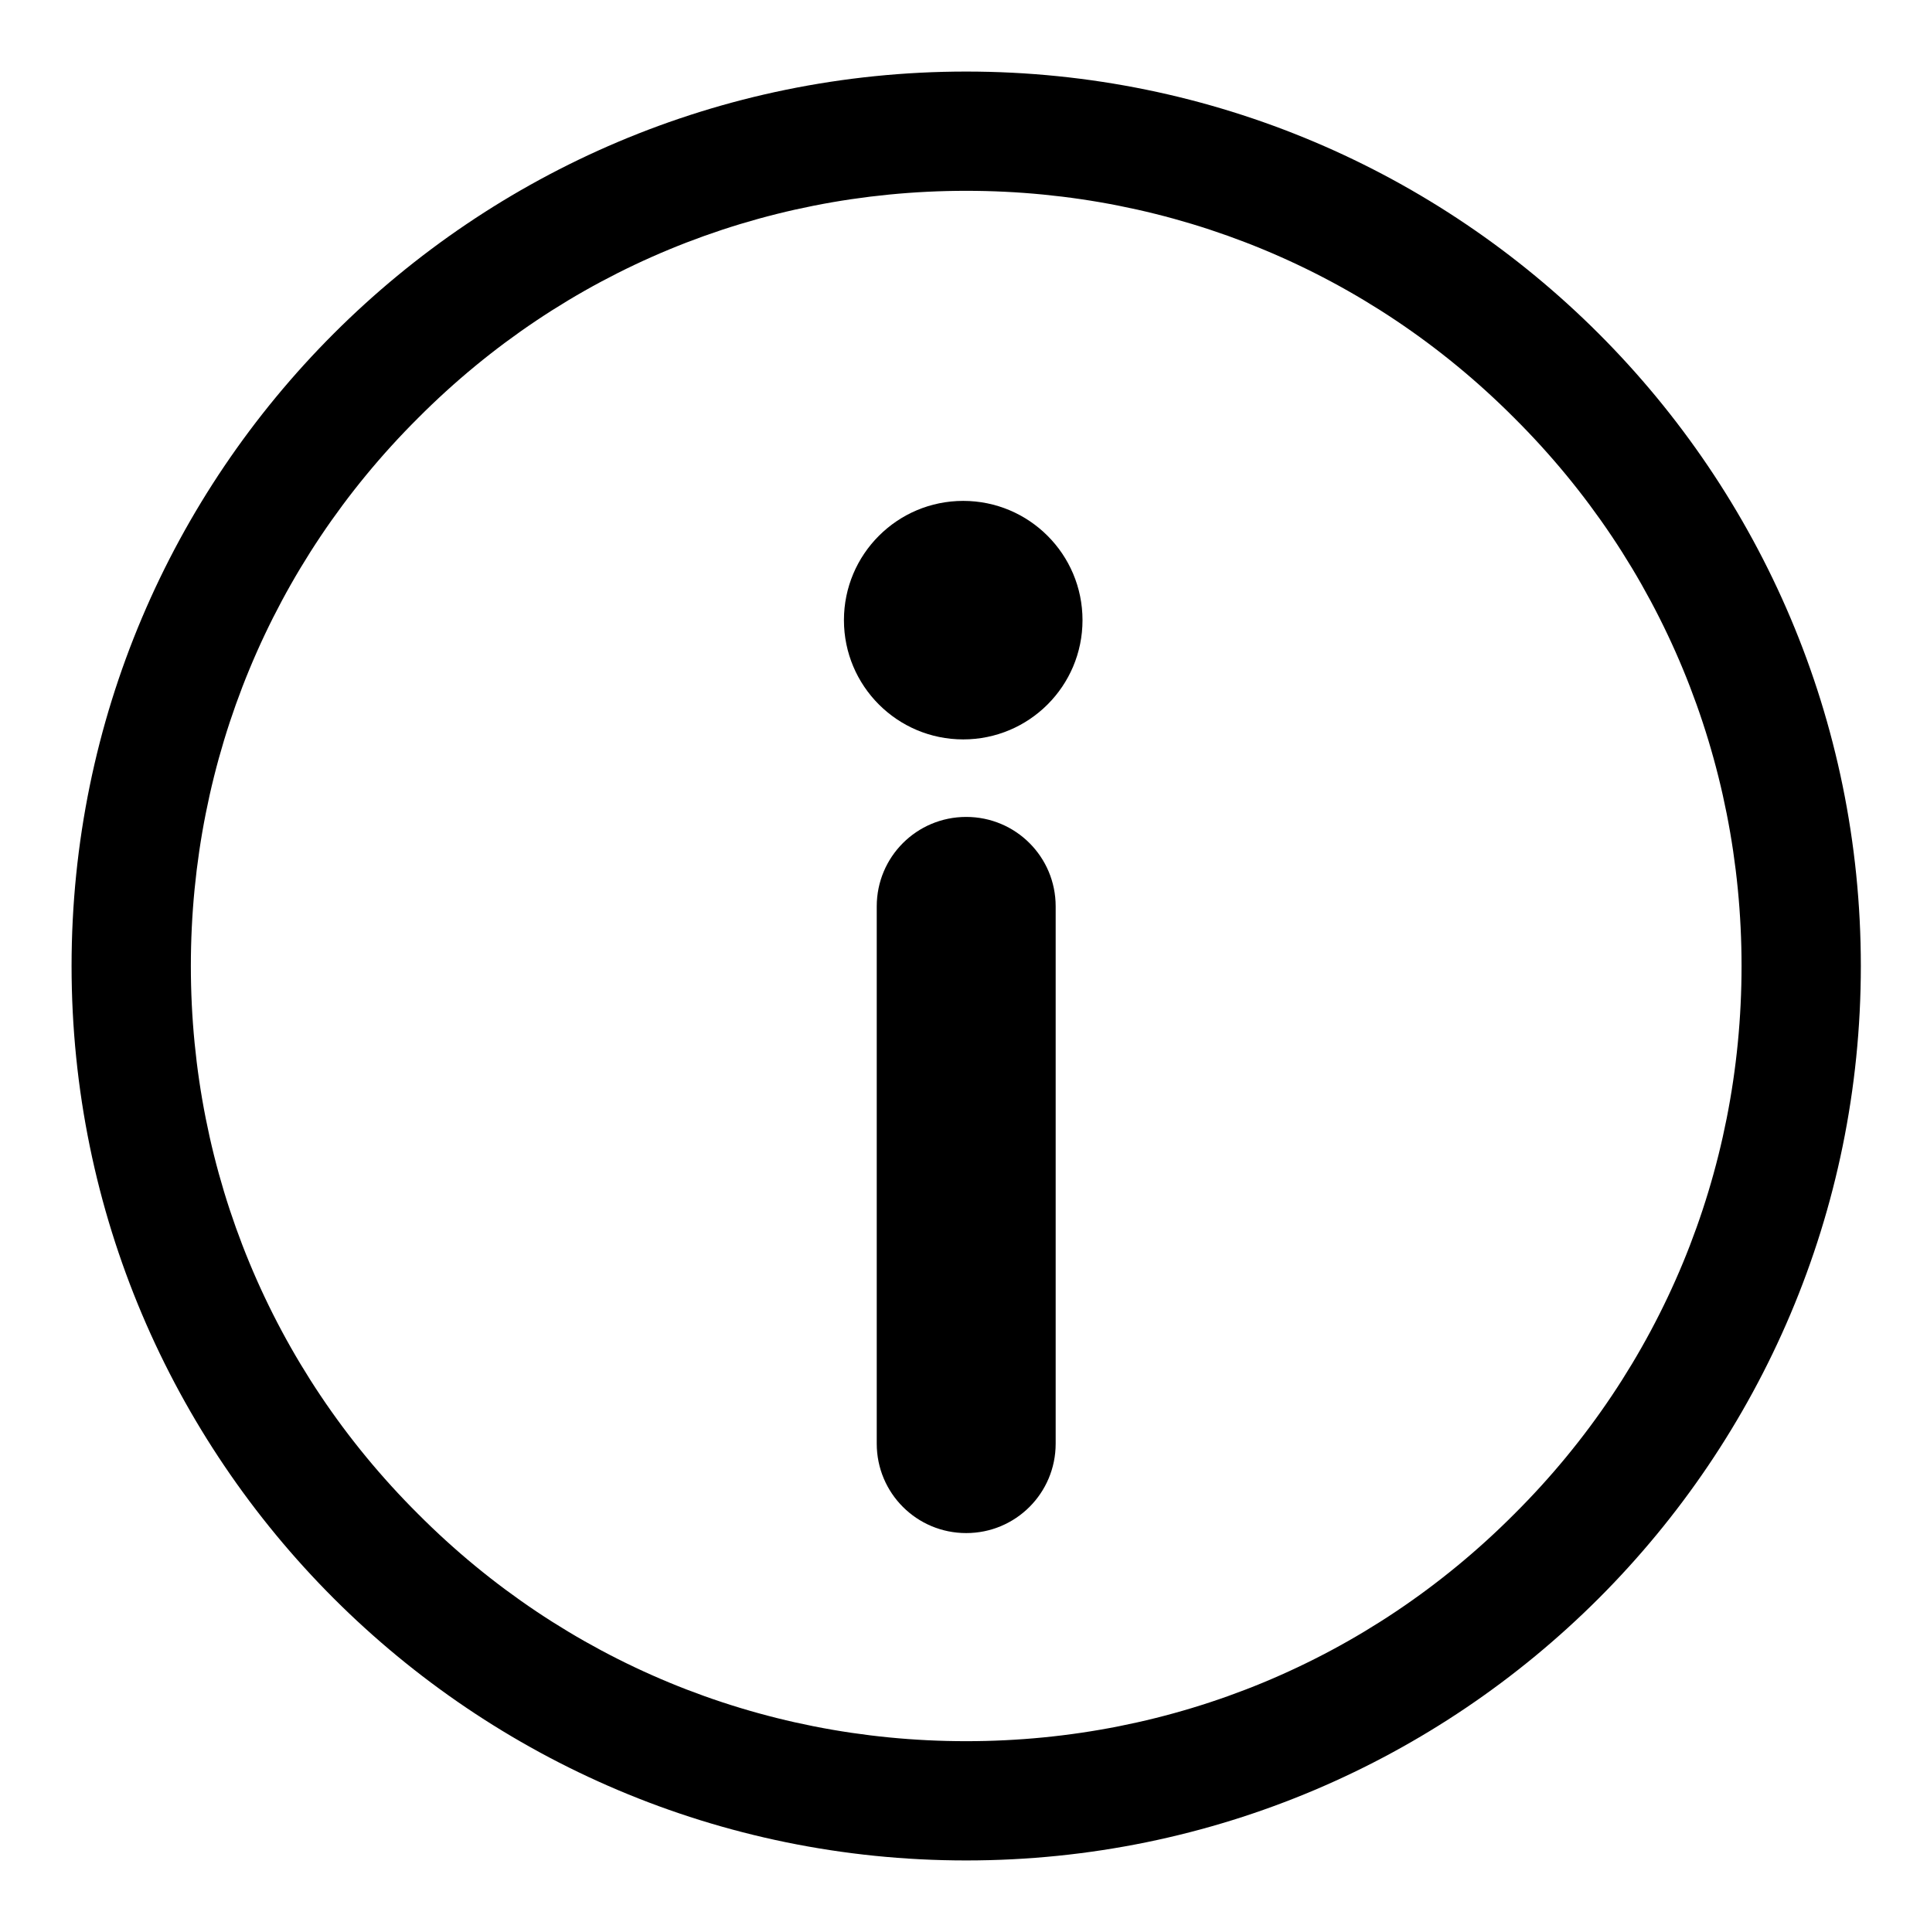
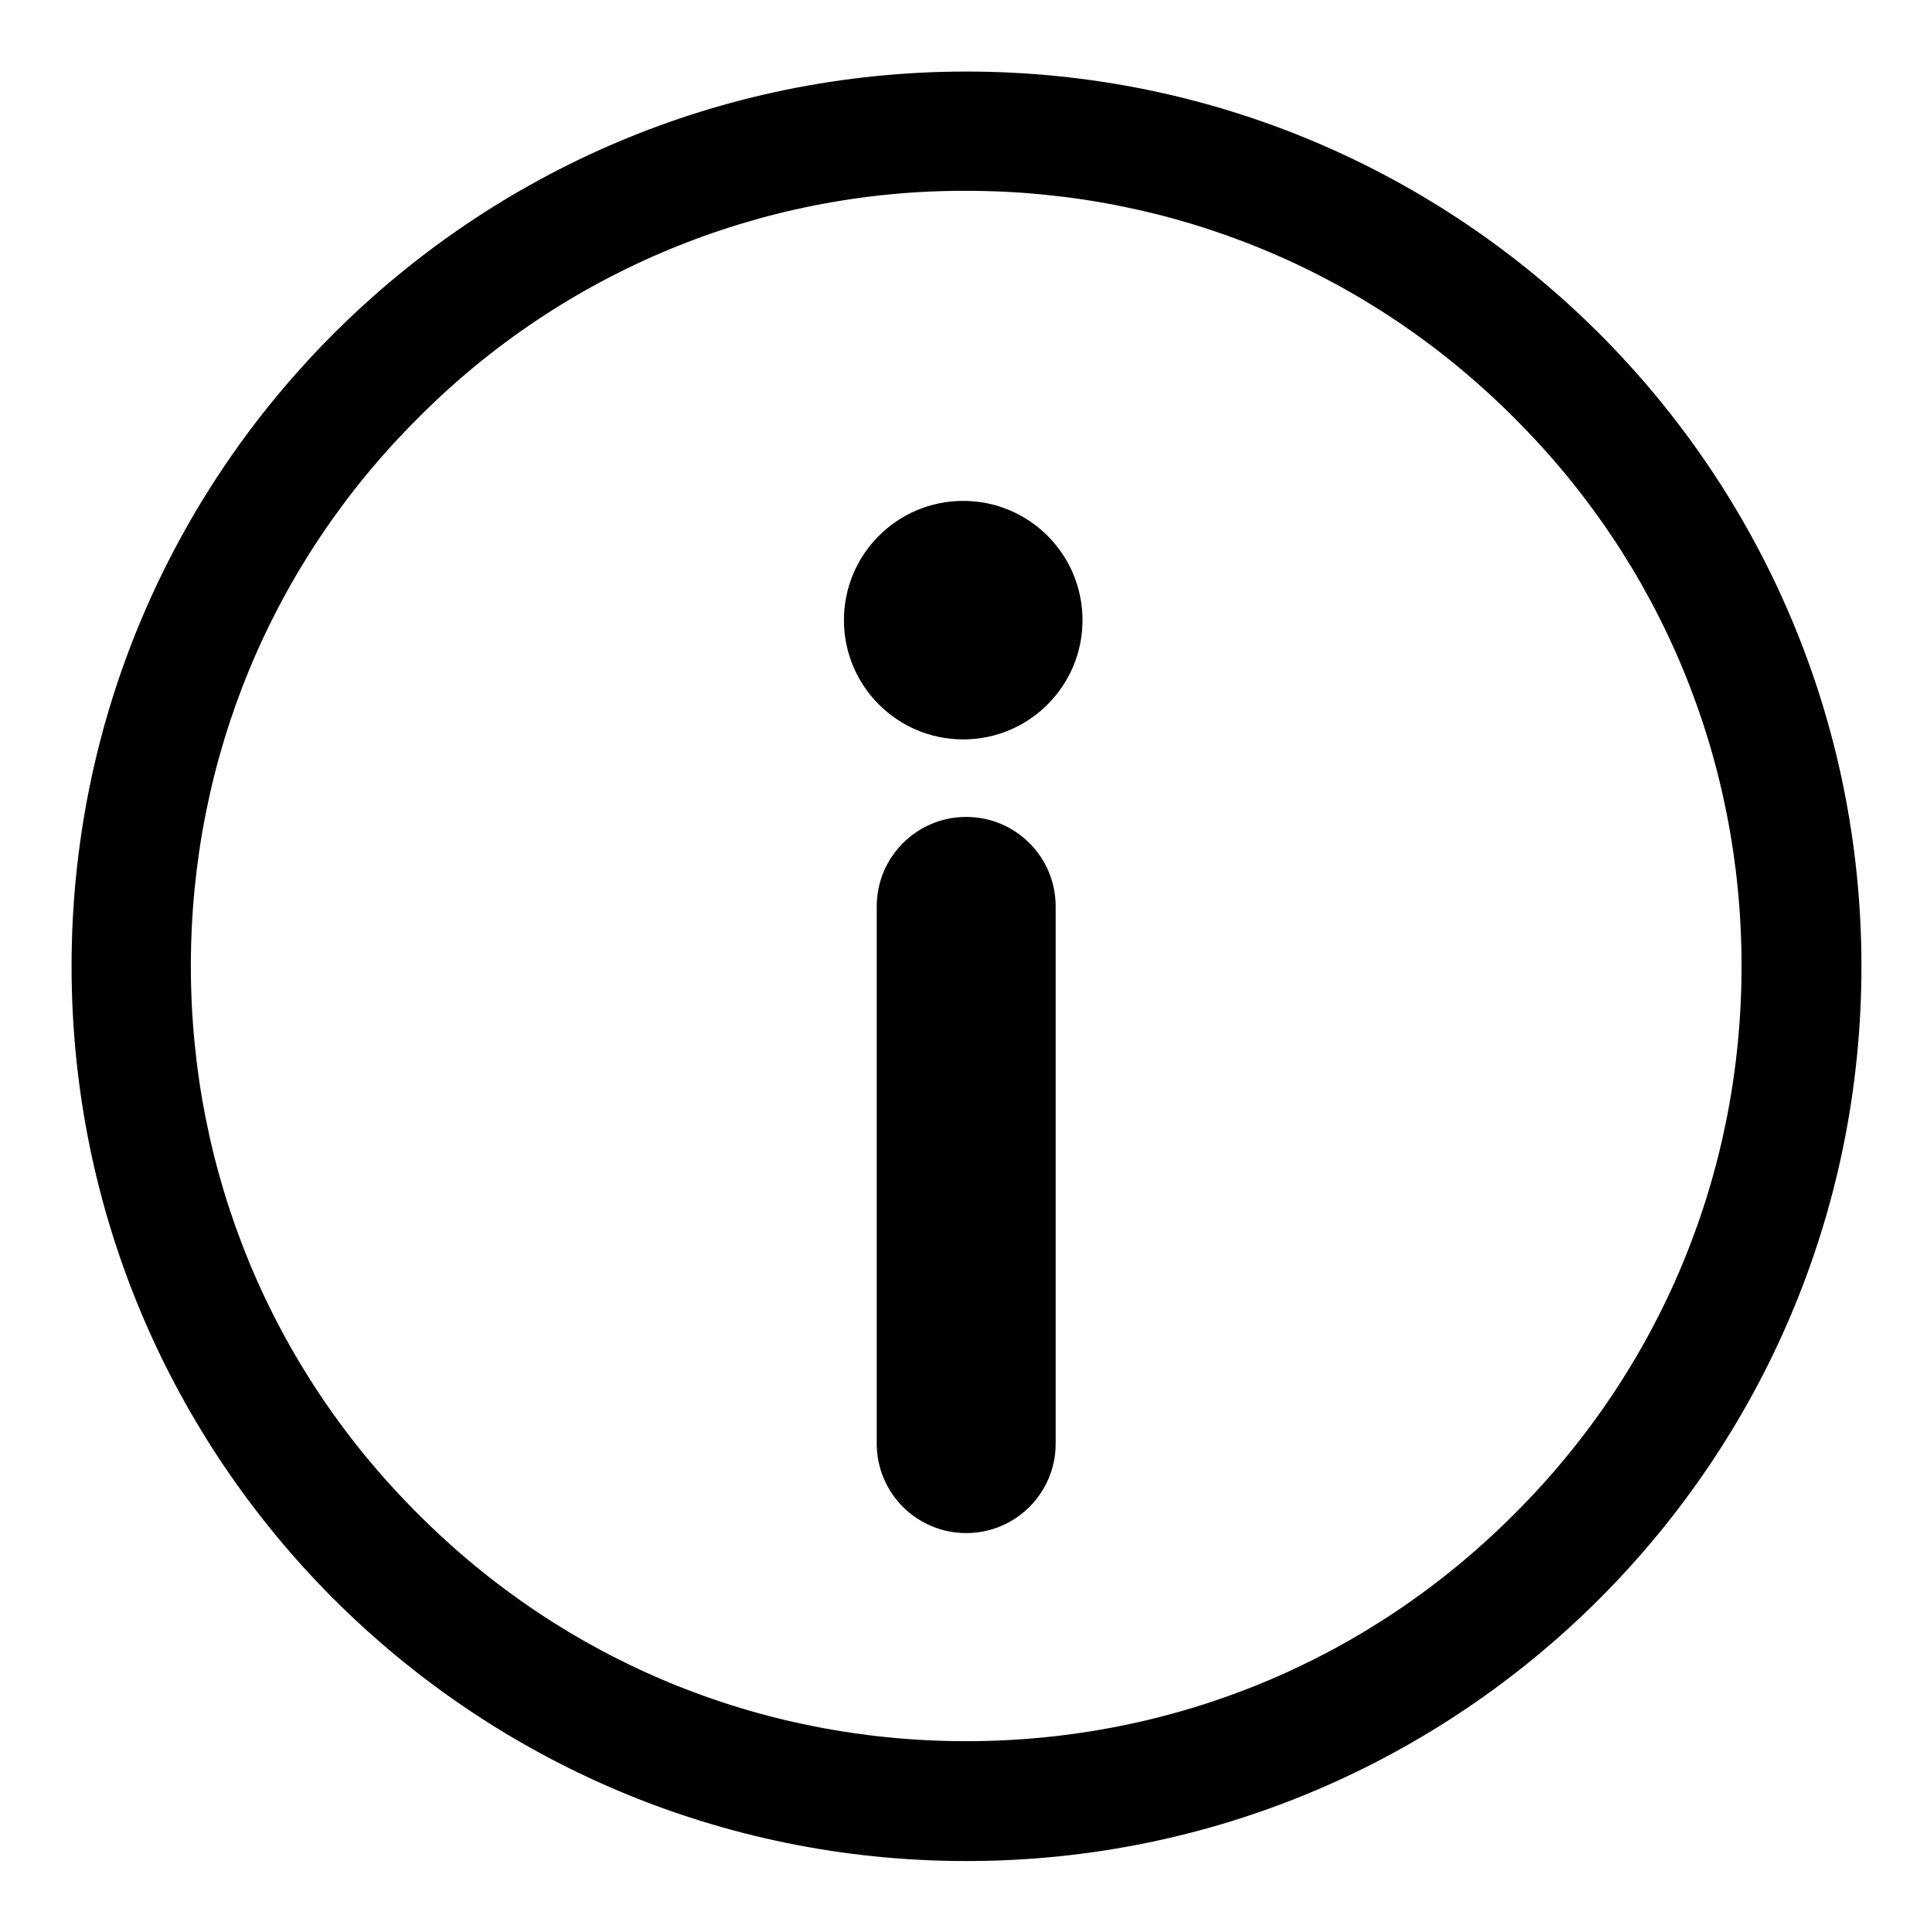
- <svg xmlns="http://www.w3.org/2000/svg" version="1.1" x="0px" y="0px" viewBox="0 0 323 324">
-   <path d="M162,32c34.7,0,67.4,13.5,91.9,38.1C278.5,94.6,292,127.3,292,162s-13.5,67.4-38.1,91.9C229.4,278.5,196.7,292,162,292   s-67.4-13.5-91.9-38.1C45.5,229.4,32,196.7,32,162s13.5-67.4,38.1-91.9C94.6,45.5,127.3,32,162,32 M162,12C79.2,12,12,79.2,12,162   s67.2,150,150,150s150-67.2,150-150S244.8,12,162,12L162,12z" />
-   <path d="M162,137c-8.3,0-15,6.7-15,15v90.1c0,8.3,6.7,15,15,15s15-6.7,15-15V152C177,143.7,170.3,137,162,137z" />
+ <svg xmlns="http://www.w3.org/2000/svg" viewBox="0 0 323 324">
+   <path d="M162 32c34.7 0 67.4 13.5 91.9 38.1C278.5 94.6 292 127.3 292 162s-13.5 67.4-38.1 91.9C229.4 278.5 196.7 292 162 292s-67.4-13.5-91.9-38.1C45.5 229.4 32 196.7 32 162s13.5-67.4 38.1-91.9A128.9 128.9 0 0 1 162 32m0-20a150 150 0 1 0 .1 300.1A150 150 0 0 0 162 12z" />
+   <path d="M162 137a15 15 0 0 0-15 15v90.1a15 15 0 1 0 30 0V152a15 15 0 0 0-15-15z" />
  <circle cx="161.5" cy="104" r="20" />
</svg>
